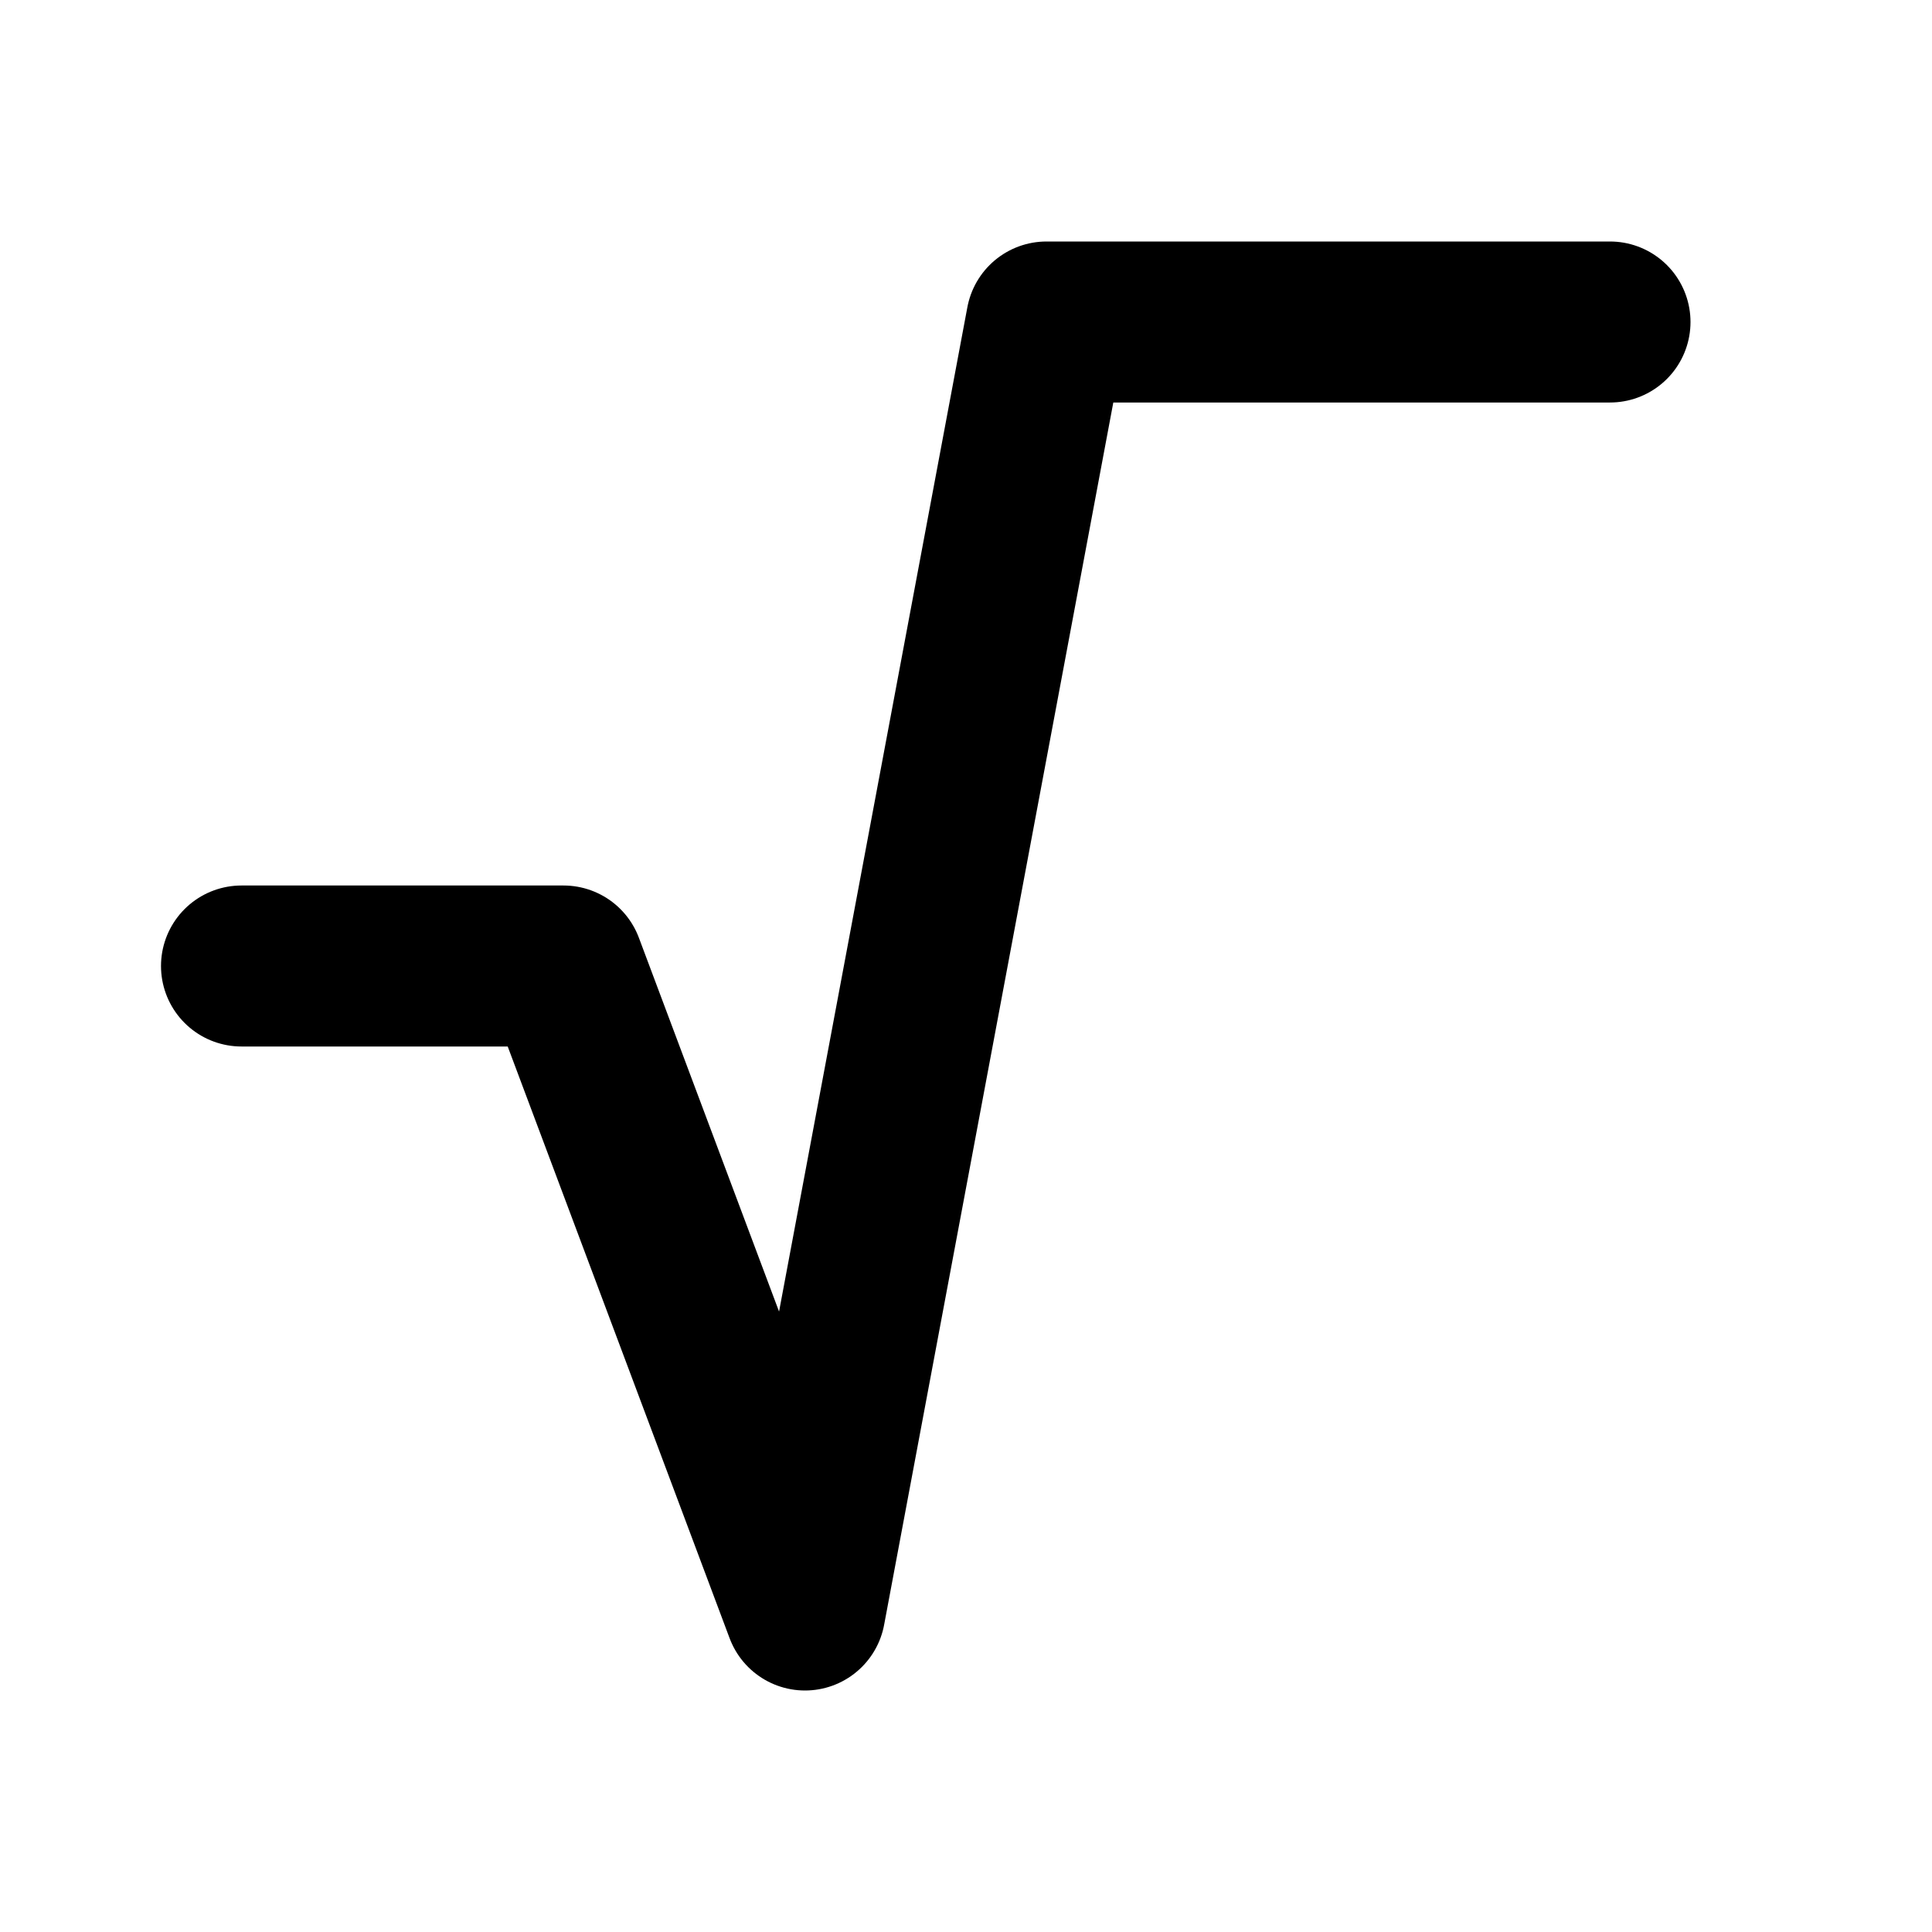
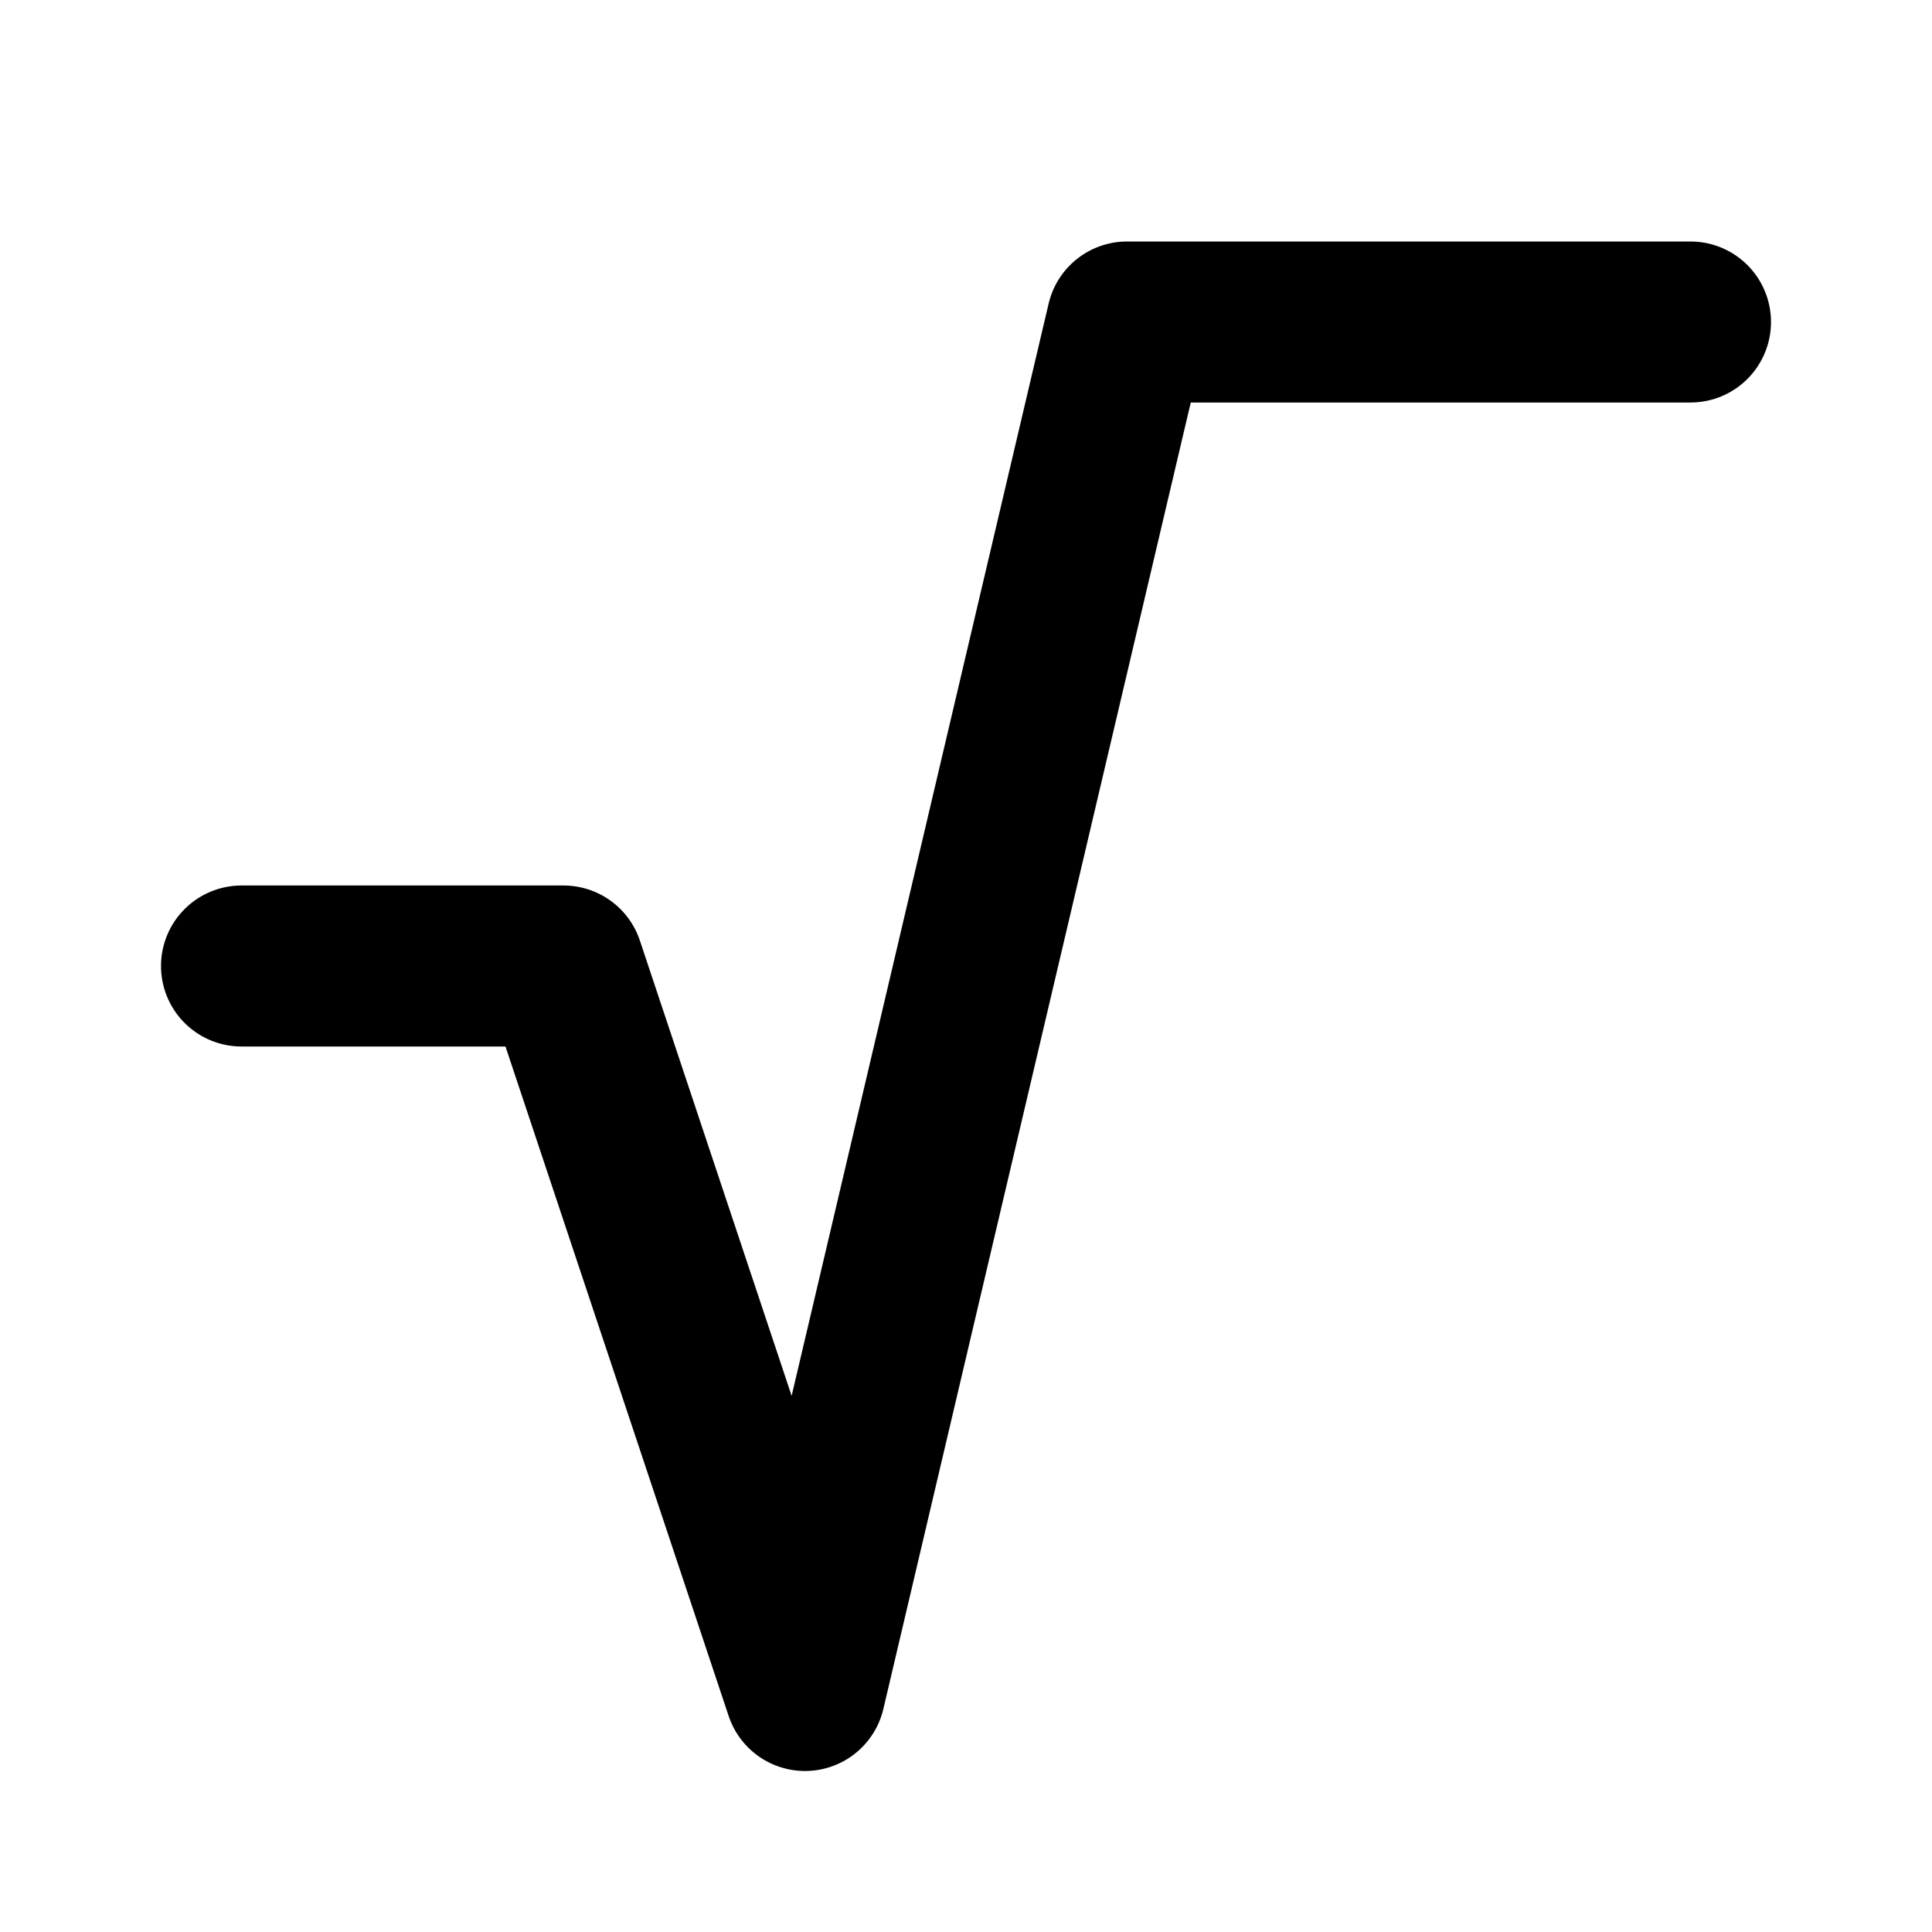
<svg xmlns="http://www.w3.org/2000/svg" width="24" height="24" viewBox="0 0 24 24" fill="none" stroke="currentColor" stroke-width="2" stroke-linecap="round" stroke-linejoin="round">
-   <path d="M3 12h4l3 8 3-16h7" />
+   <path d="M3 12h4l3 9 4-17h7" />
</svg>
